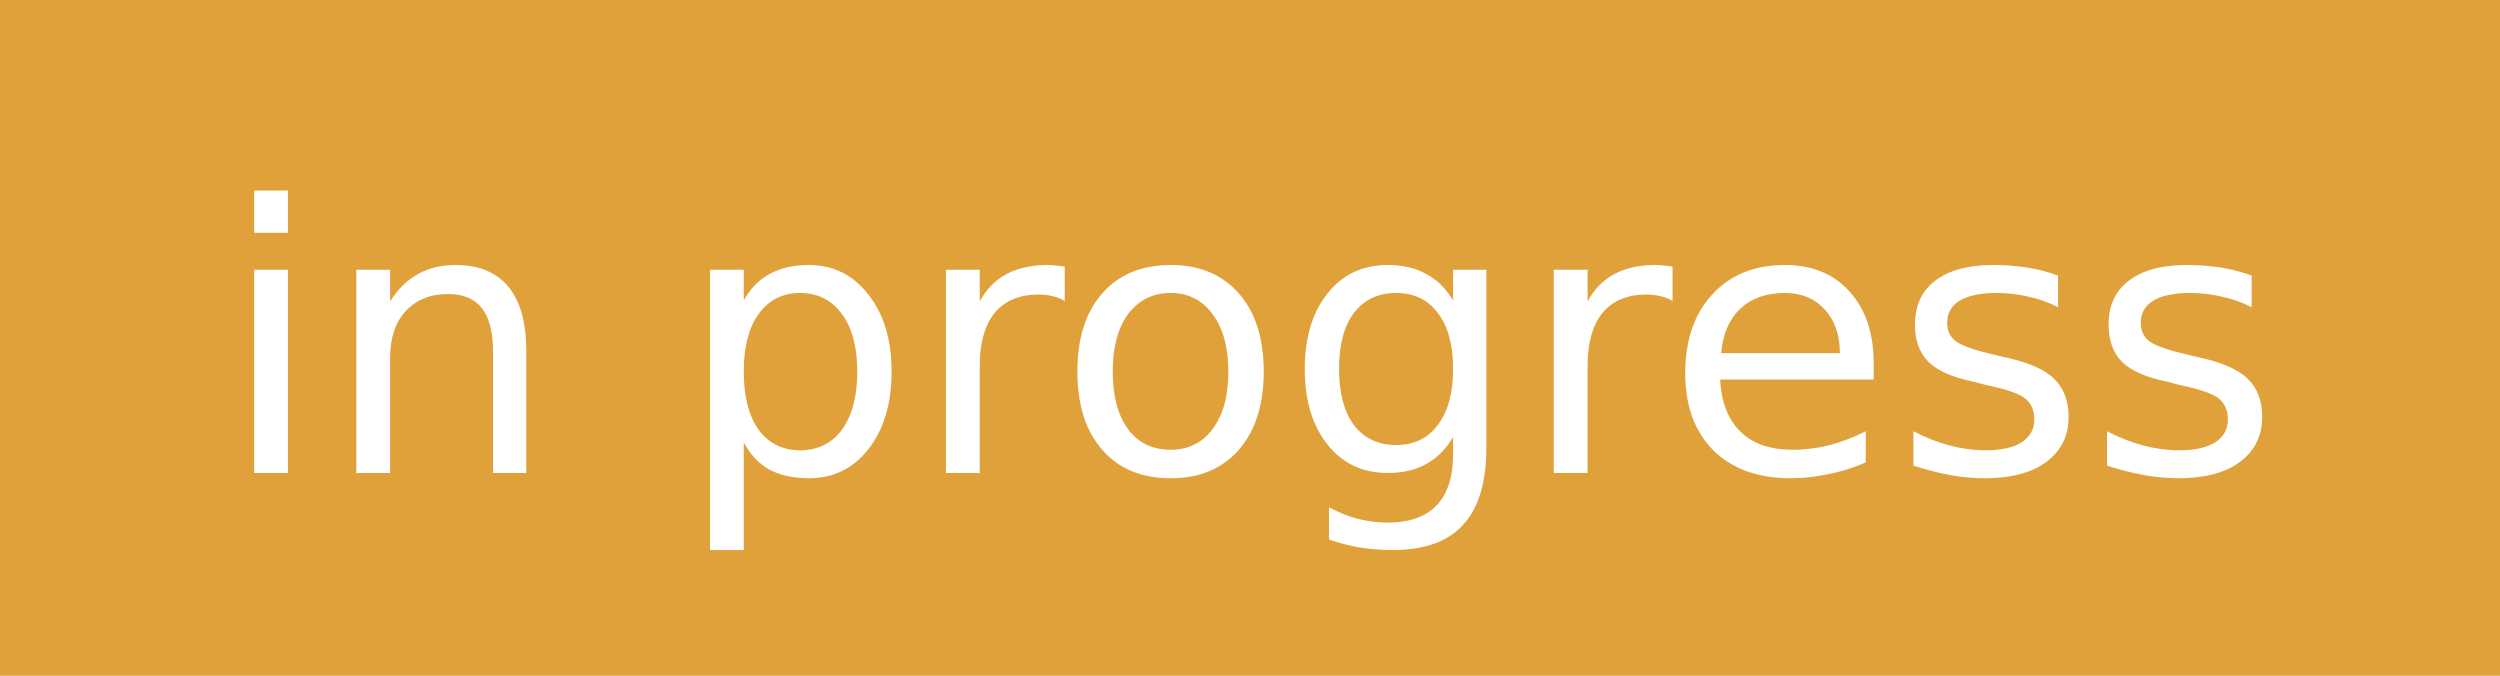
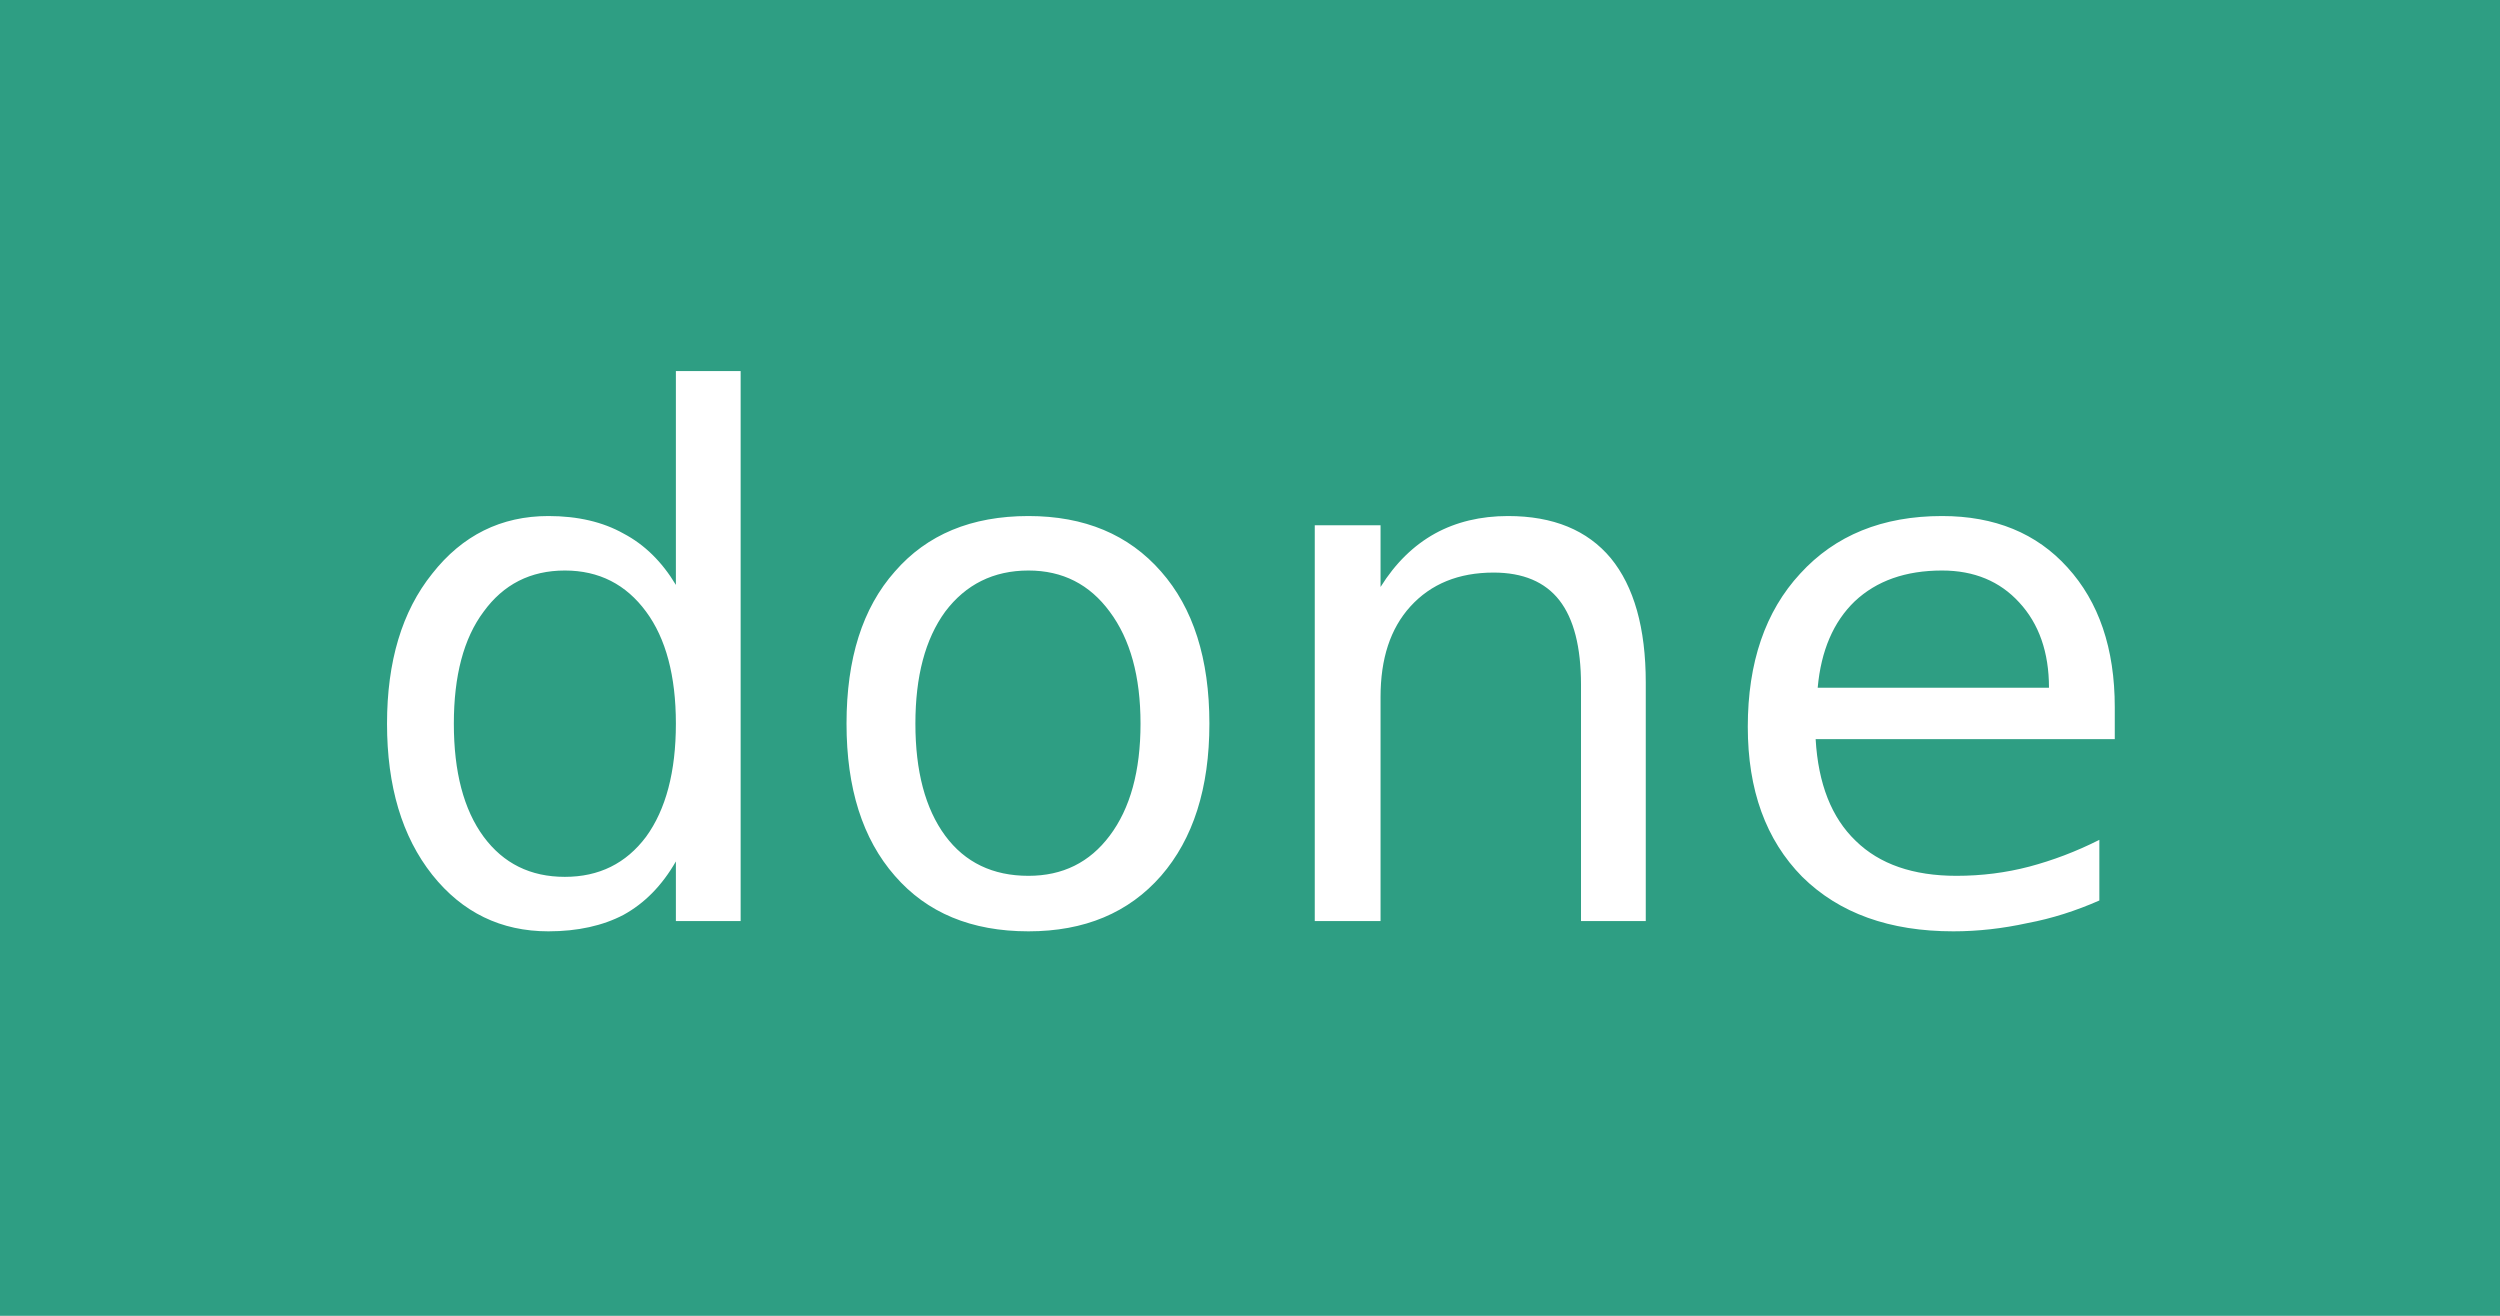
- <svg xmlns="http://www.w3.org/2000/svg" width="74" height="20" role="img" aria-label="in progress">
-   <rect x="0" width="74" height="20" fill="#E0A13A" />
+ <svg xmlns="http://www.w3.org/2000/svg" width="38" height="20" role="img" aria-label="done">
+   <rect x="0" width="38" height="20" fill="#2E9E83" />
  <g fill="#fff" text-anchor="middle" font-family="Verdana,Geneva,DejaVu Sans,sans-serif" font-size="11">
-     <text x="37" y="14" textLength="62" lengthAdjust="spacingAndGlyphs">in progress</text>
+     <text x="19" y="14" textLength="26" lengthAdjust="spacingAndGlyphs">done</text>
  </g>
</svg>
